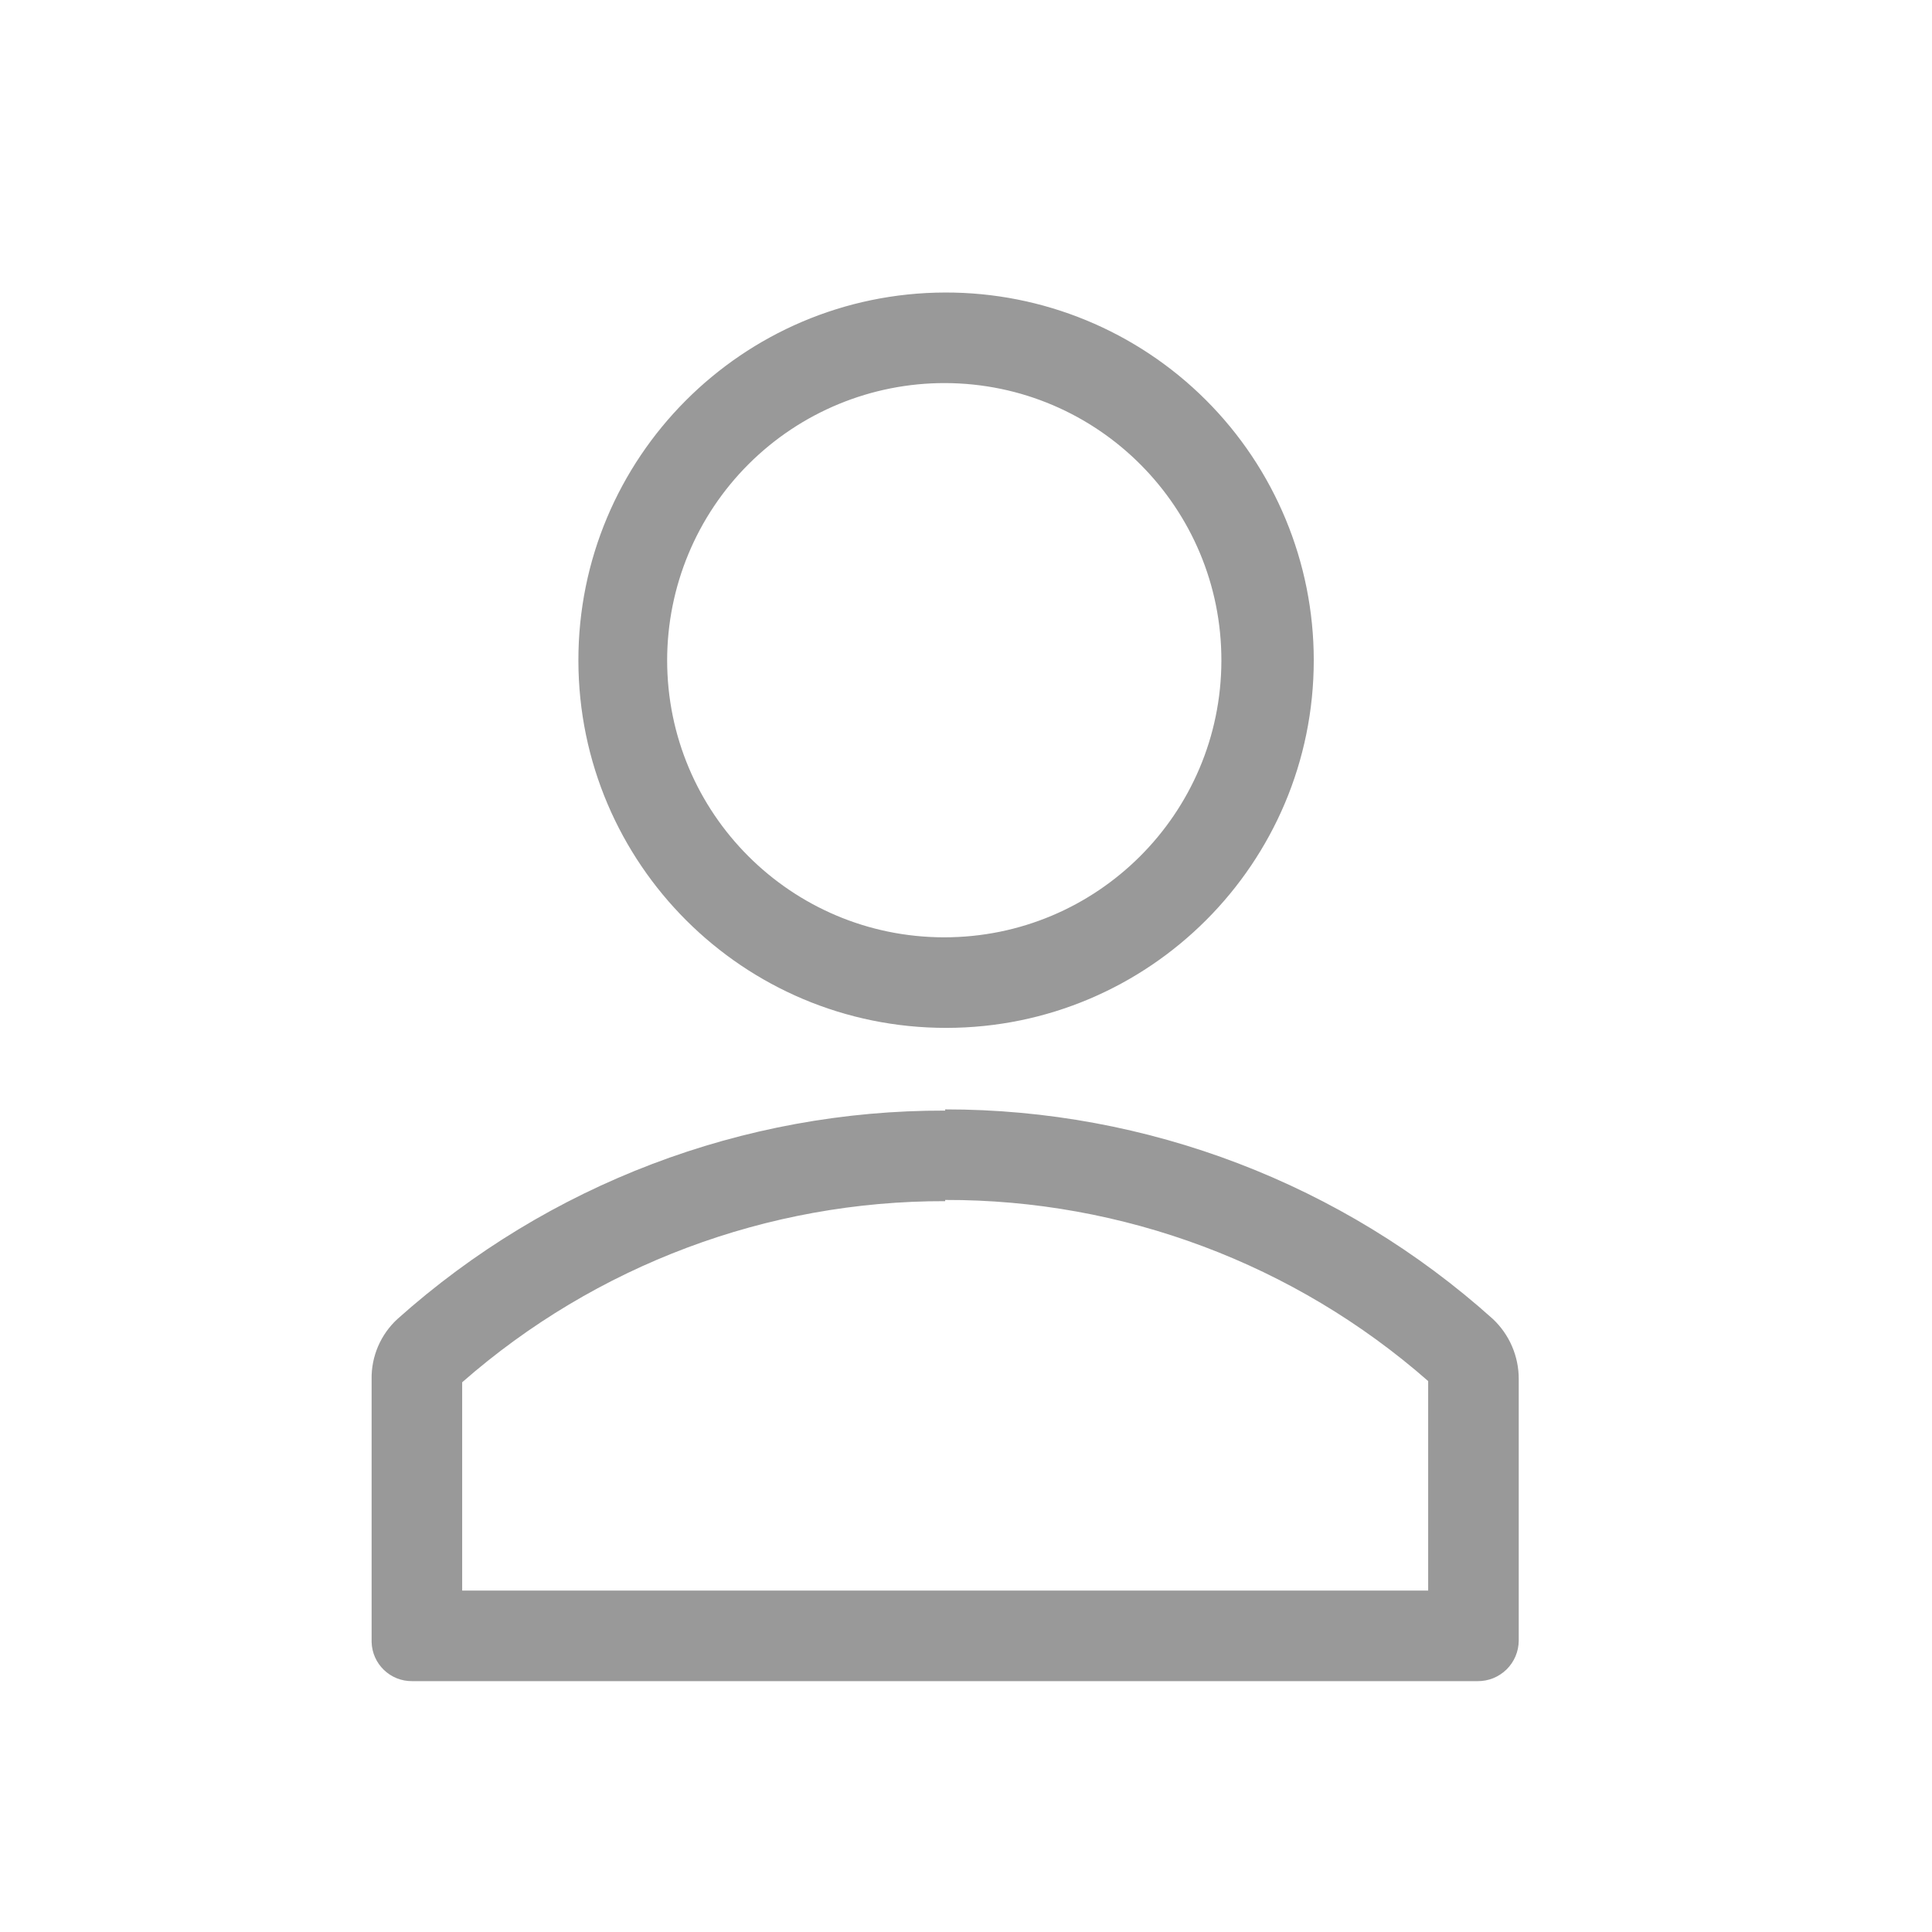
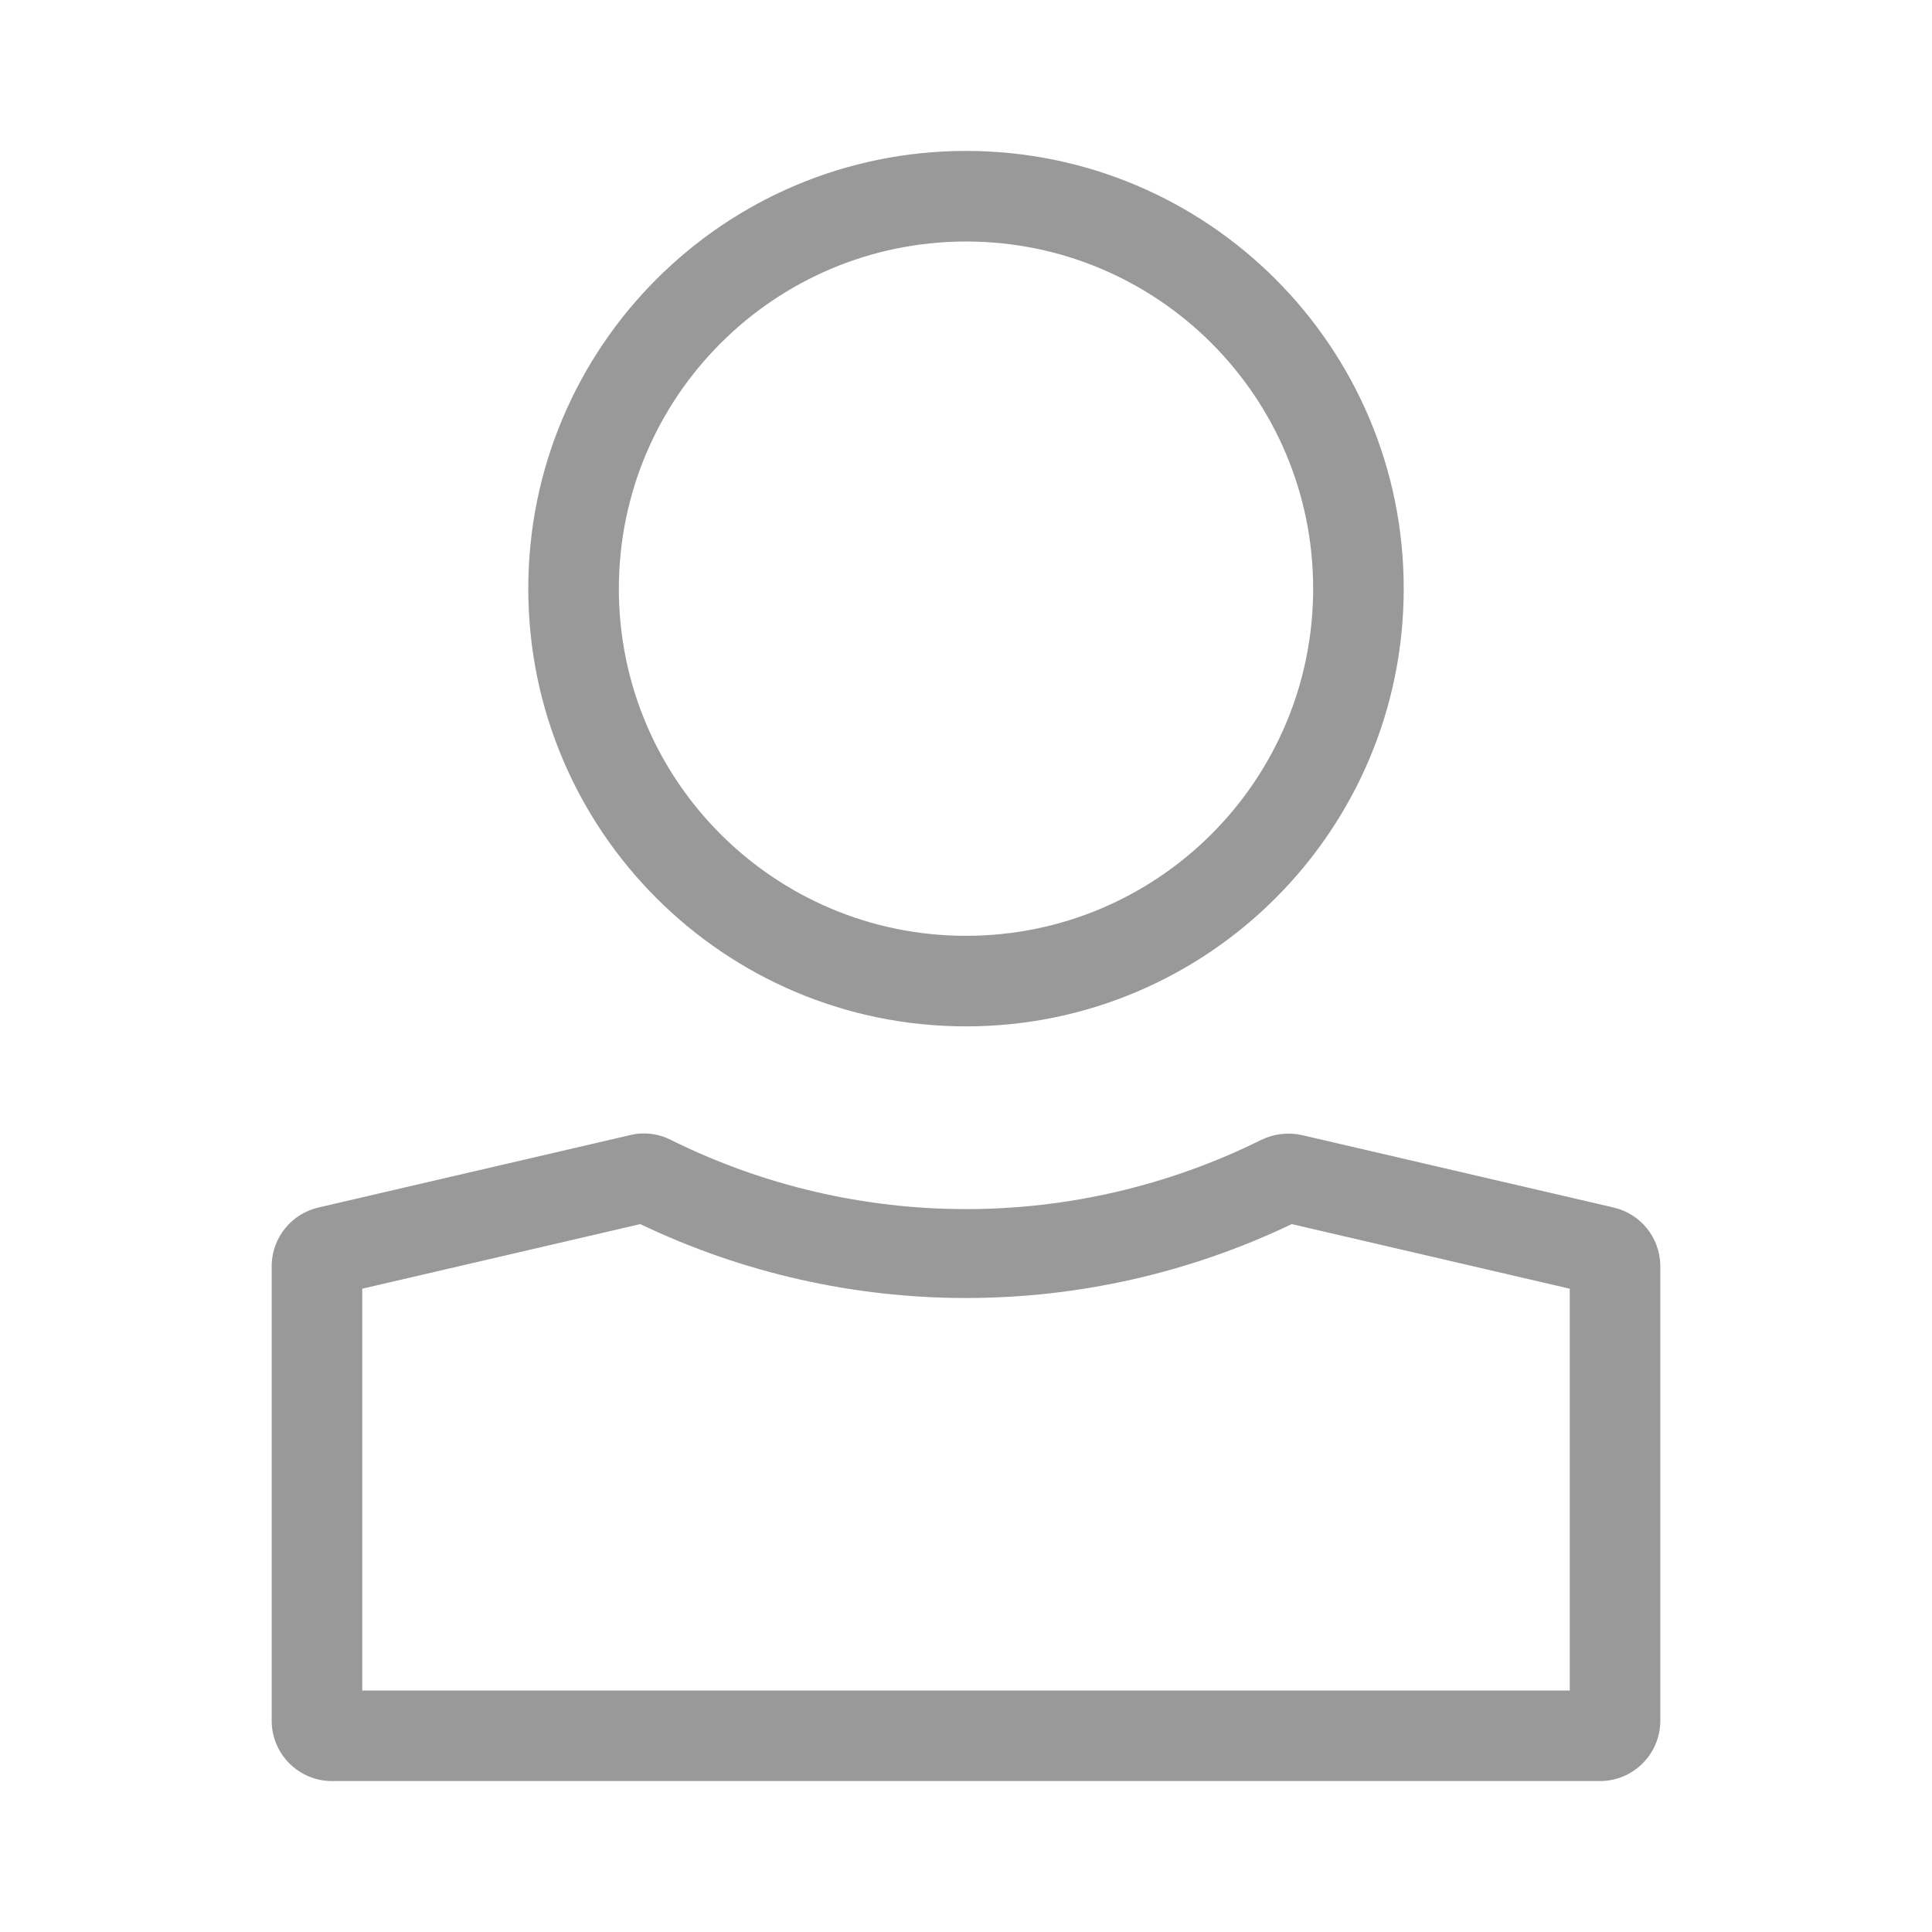
<svg xmlns="http://www.w3.org/2000/svg" viewBox="0 0 64 64">
  <defs>
    <style>.cls-1{fill:none;}.cls-2{fill:#999;}</style>
  </defs>
  <g id="Square">
    <rect class="cls-1" width="64" height="64" />
  </g>
  <g id="Icon">
-     <g id="Calque_1" data-name="Calque 1">
-       <path class="cls-2" d="M31.31,12.69a9.18,9.18,0,1,1-9.21,9.18,9.19,9.19,0,0,1,9.21-9.18m0-3A12.18,12.18,0,1,0,43.52,21.87,12.18,12.18,0,0,0,31.31,9.69Z" />
-       <path class="cls-2" d="M31.31,39.75a24.17,24.17,0,0,1,16,6v6.94h-32v-6.9a24.19,24.19,0,0,1,16-6m0-3a27.11,27.11,0,0,0-18.14,6.9,2.65,2.65,0,0,0-.86,2v8.7a1.33,1.33,0,0,0,1.35,1.3H48.94a1.35,1.35,0,0,0,1.37-1.34h0V45.69a2.72,2.72,0,0,0-.86-2,27.12,27.12,0,0,0-18.14-6.94Z" />
-     </g>
+     <path class="cls-2" d="M32,8A11.5,11.5,0,1,1,20.5,19.5,11.51,11.51,0,0,1,32,8m0-3A14.5,14.5,0,1,0,46.5,19.5,14.5,14.5,0,0,0,32,5Z" />
+     <path class="cls-2" d="M53,59H11a2,2,0,0,1-2-2V41.89A2,2,0,0,1,10.55,40l10.33-2.4a1.94,1.94,0,0,1,1.34.16,22,22,0,0,0,19.56,0,2.06,2.06,0,0,1,1.34-.16L53.45,40A2,2,0,0,1,55,41.9V57A2,2,0,0,1,53,59ZM12,56H52V42.69l-9.21-2.14a25,25,0,0,1-21.58,0L12,42.69Zm8.88-15.61h0Zm22.25,0h0Z" />
  </g>
</svg>
